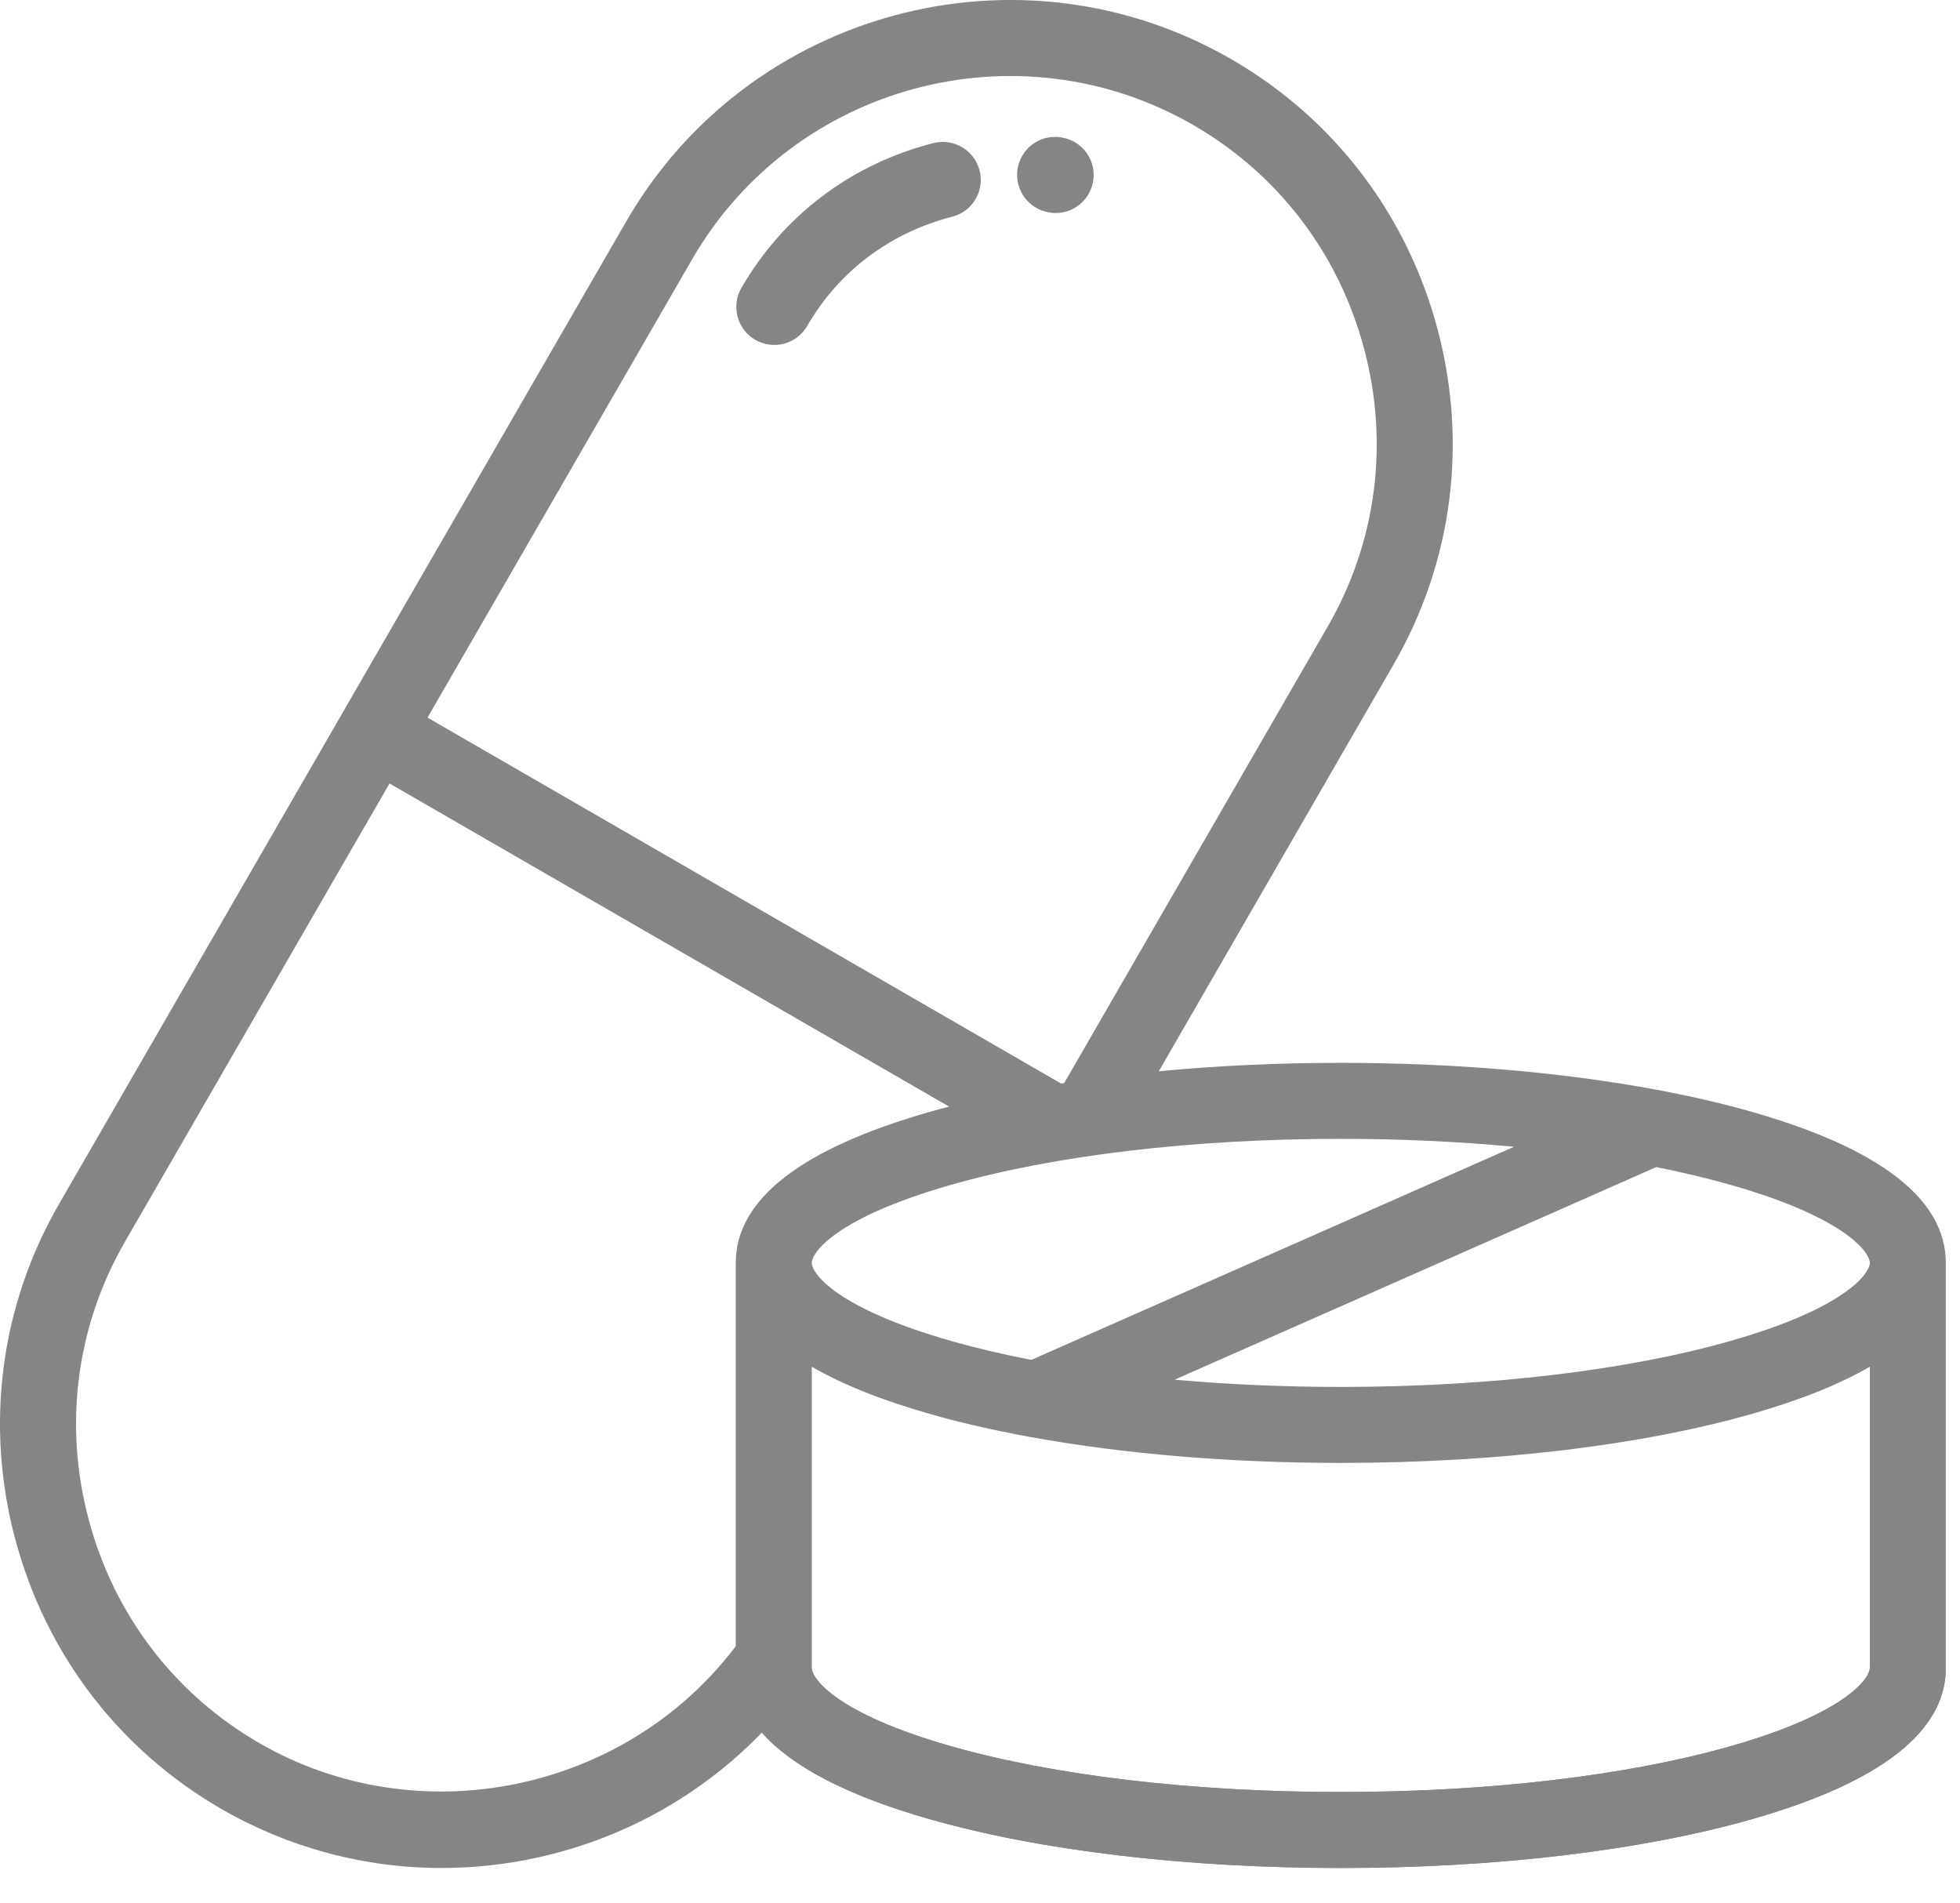
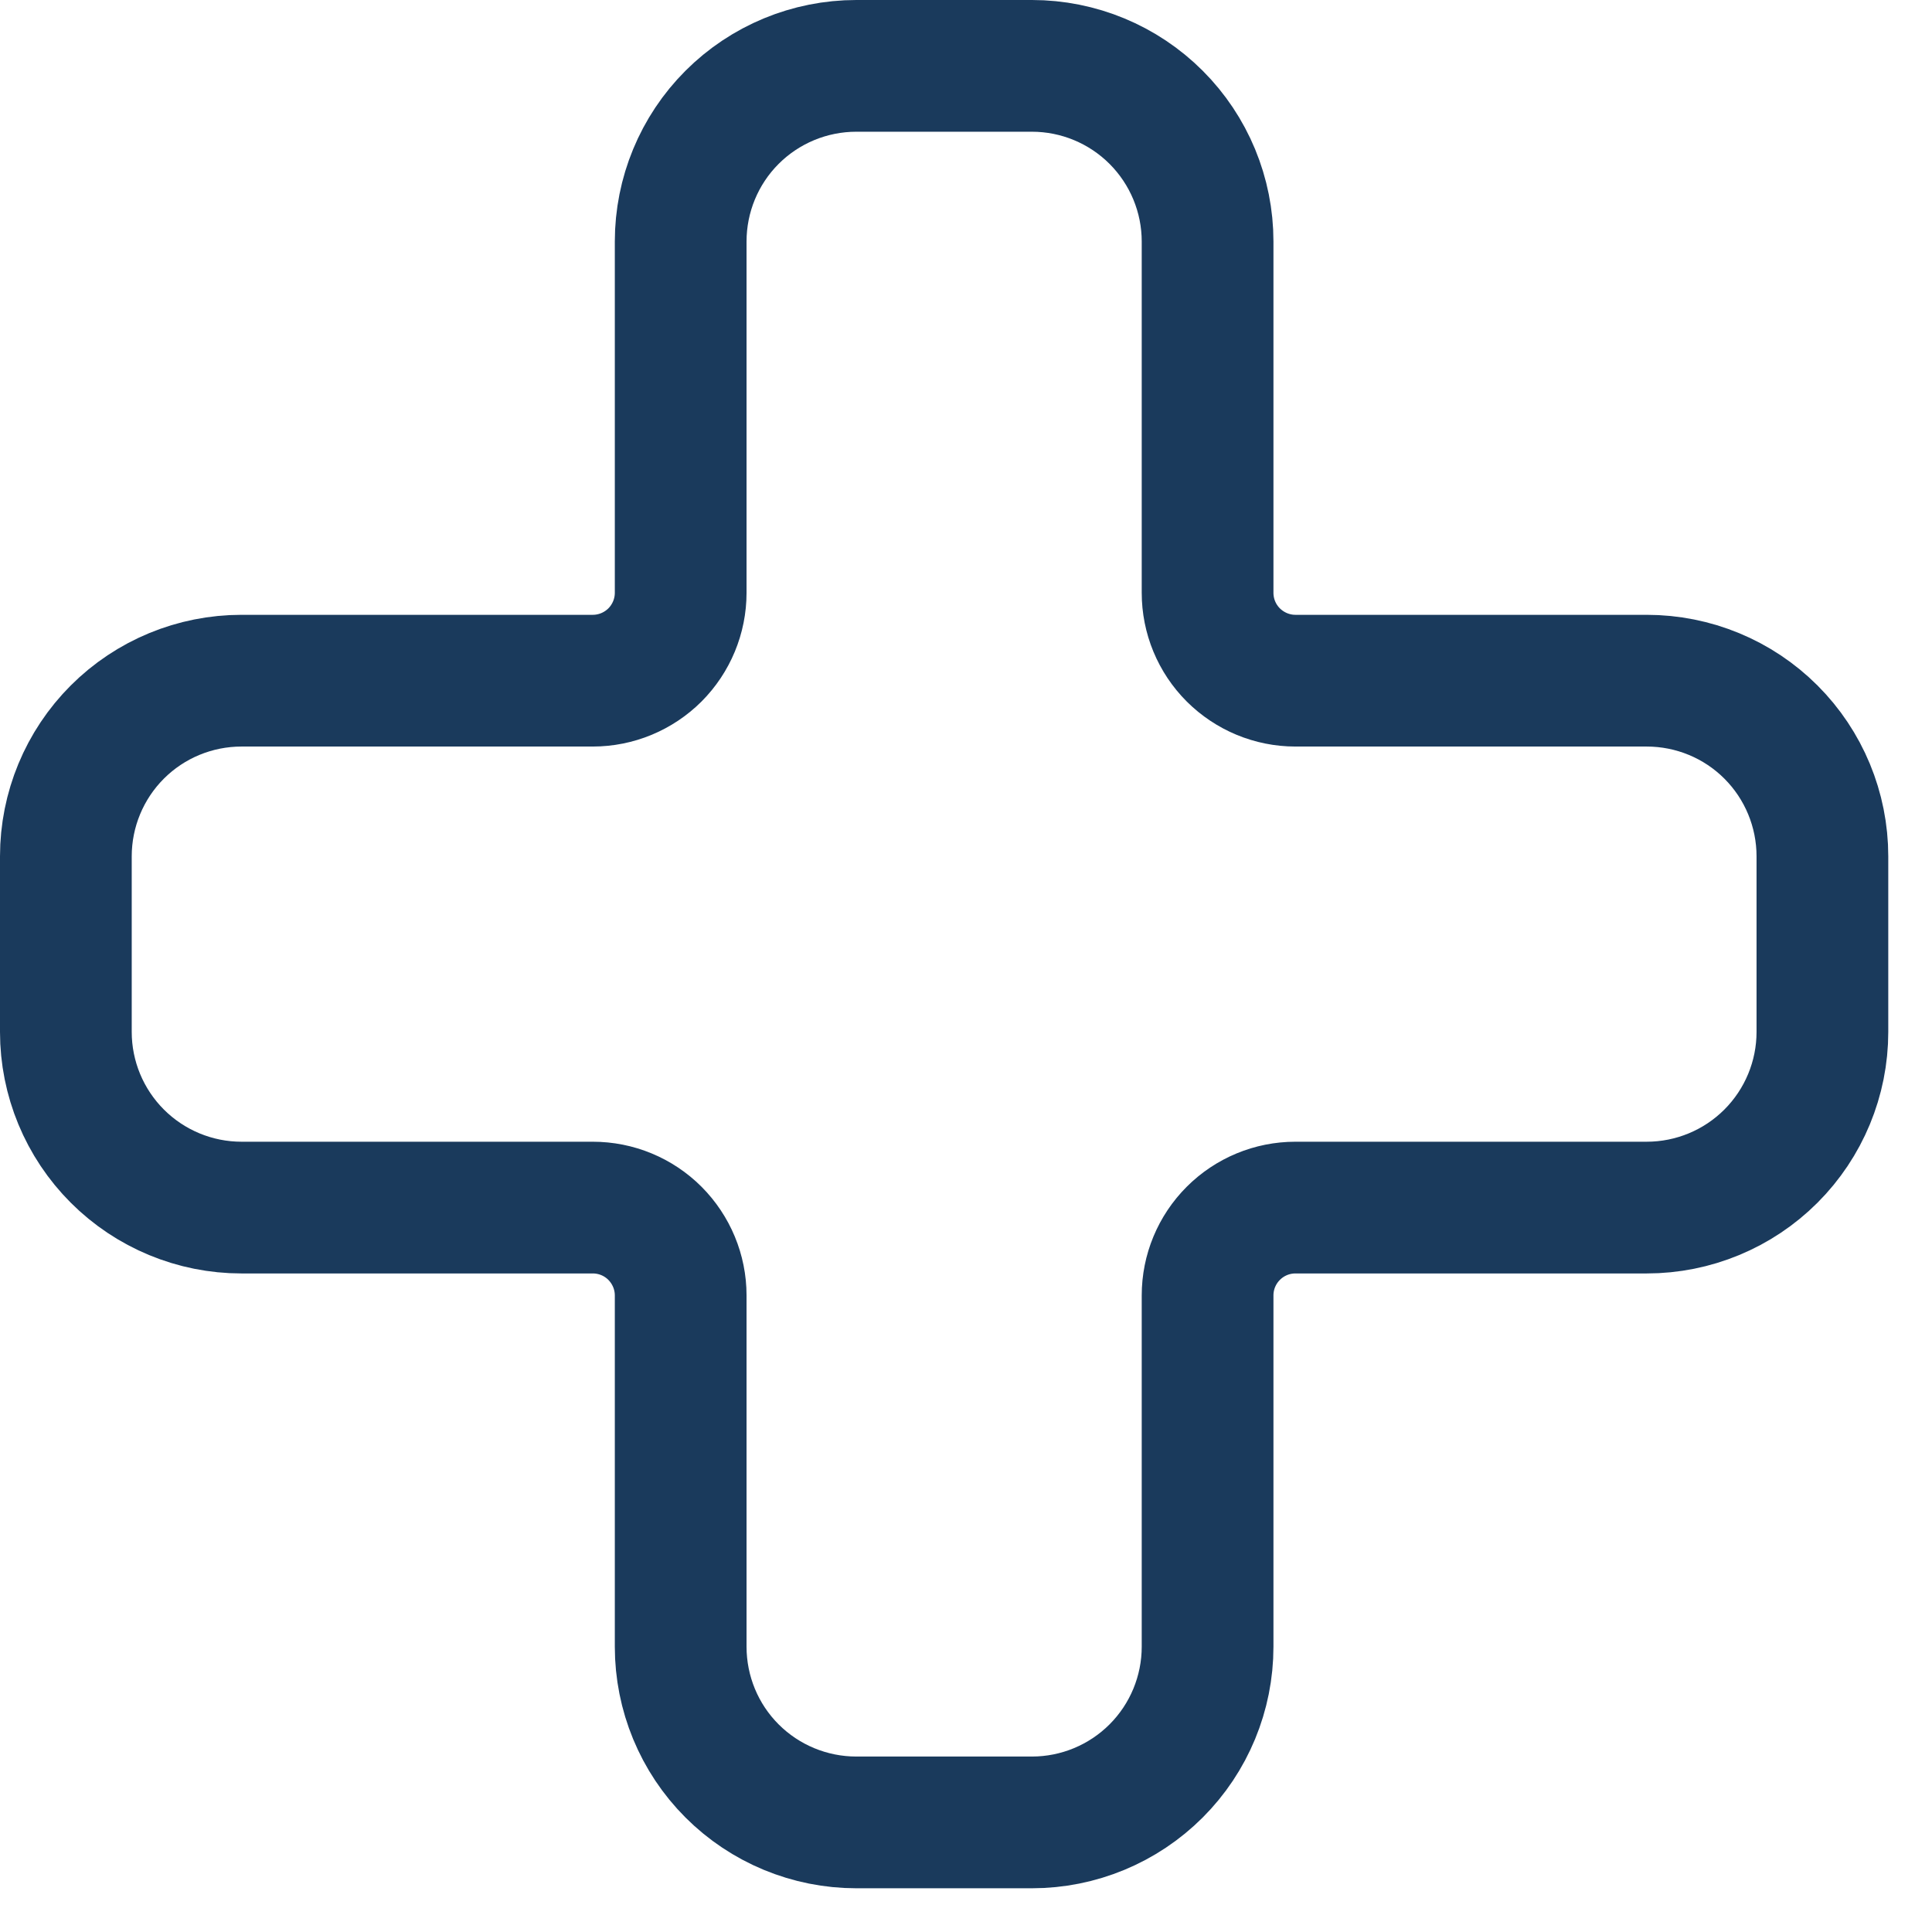
- <svg xmlns="http://www.w3.org/2000/svg" width="34" height="33" viewBox="0 0 34 33" fill="none">
-   <path d="M16.993 2.958C16.971 2.874 16.934 2.795 16.882 2.725C16.83 2.656 16.765 2.598 16.69 2.554C16.616 2.509 16.534 2.48 16.448 2.468C16.362 2.456 16.275 2.46 16.191 2.482C14.769 2.845 13.586 3.737 12.861 4.994C12.679 5.309 12.787 5.713 13.102 5.895C13.177 5.938 13.26 5.966 13.346 5.977C13.432 5.989 13.519 5.983 13.602 5.961C13.686 5.938 13.764 5.899 13.833 5.847C13.902 5.794 13.959 5.728 14.003 5.653C14.549 4.706 15.442 4.034 16.517 3.759C16.87 3.669 17.083 3.31 16.993 2.958ZM18.431 2.387C18.421 2.385 18.411 2.383 18.4 2.382C18.041 2.327 17.707 2.573 17.651 2.932C17.596 3.291 17.842 3.627 18.2 3.685C18.238 3.691 18.276 3.695 18.314 3.695C18.626 3.695 18.904 3.471 18.961 3.153C19.026 2.795 18.789 2.452 18.431 2.387Z" fill="#858585" />
-   <path d="M30.39 19.285C29.904 19.146 29.379 19.024 28.823 18.917C28.791 18.909 28.759 18.903 28.727 18.9C27.105 18.598 25.222 18.435 23.259 18.435C22.171 18.435 21.109 18.485 20.101 18.581L24.174 11.526C25.197 9.755 25.466 7.685 24.934 5.697C24.401 3.709 23.132 2.051 21.361 1.028C17.691 -1.091 12.982 0.171 10.863 3.841L5.946 12.357L5.945 12.359L5.944 12.361L1.027 20.878C0.004 22.649 -0.266 24.719 0.267 26.707C0.8 28.695 2.069 30.353 3.84 31.376C5.002 32.047 6.32 32.401 7.662 32.4C8.225 32.4 8.79 32.338 9.35 32.213C10.839 31.881 12.178 31.126 13.216 30.051C13.738 30.645 14.709 31.148 16.122 31.552C18.037 32.099 20.572 32.4 23.258 32.4C25.945 32.4 28.48 32.099 30.395 31.552C32.624 30.915 33.754 30.033 33.754 28.93V21.909L33.754 21.904C33.754 20.804 32.622 19.923 30.39 19.285ZM23.259 19.753C24.297 19.753 25.308 19.801 26.264 19.89L22.077 21.739L17.89 23.587C17.393 23.49 16.924 23.38 16.49 23.256C14.514 22.692 14.082 22.089 14.082 21.904C14.082 21.72 14.514 21.117 16.49 20.553C18.294 20.037 20.698 19.753 23.259 19.753ZM12.005 4.5C13.76 1.46 17.662 0.415 20.702 2.17C22.168 3.016 23.218 4.39 23.66 6.038C24.102 7.686 23.879 9.401 23.032 10.867L18.461 18.785C18.443 18.788 18.425 18.791 18.407 18.794L7.416 12.447L12.005 4.5ZM12.763 21.901L12.763 21.905V28.553C10.851 31.085 7.263 31.83 4.499 30.234C3.033 29.387 1.982 28.014 1.541 26.366C1.099 24.718 1.322 23.003 2.168 21.537L6.757 13.589L16.464 19.194C16.35 19.223 16.238 19.254 16.128 19.285C13.898 19.922 12.766 20.802 12.763 21.901ZM32.436 28.93C32.436 29.116 32.004 29.721 30.033 30.284C28.232 30.798 25.826 31.082 23.259 31.082C20.691 31.082 18.285 30.798 16.484 30.284C14.513 29.721 14.082 29.116 14.082 28.93V23.705C14.608 24.011 15.29 24.285 16.128 24.524C16.645 24.672 17.208 24.801 17.806 24.912C17.835 24.919 17.864 24.925 17.894 24.928C19.492 25.218 21.337 25.374 23.259 25.374C25.938 25.374 28.471 25.072 30.39 24.524C31.227 24.285 31.91 24.011 32.436 23.705V28.93ZM32.436 21.905V21.906C32.433 22.093 31.997 22.694 30.027 23.256C28.223 23.772 25.819 24.056 23.259 24.056C22.266 24.056 21.297 24.013 20.377 23.93L28.731 20.243C29.189 20.335 29.624 20.438 30.027 20.553C32 21.116 32.434 21.718 32.436 21.904L32.436 21.905Z" fill="#858585" />
-   <path d="M13.216 30.051C13.738 30.645 14.709 31.148 16.122 31.552C18.037 32.099 20.571 32.4 23.258 32.4C25.945 32.4 28.48 32.099 30.395 31.552C32.623 30.915 33.754 30.033 33.754 28.931L32.435 28.931C32.435 29.116 32.004 29.721 30.033 30.284C28.232 30.799 25.826 31.082 23.258 31.082C20.691 31.082 18.285 30.799 16.484 30.284C14.513 29.721 14.081 29.116 14.081 28.931L13.216 30.051Z" fill="#858585" />
+ <svg xmlns="http://www.w3.org/2000/svg" width="22" height="22" viewBox="0 0 22 22" fill="none">
+   <path d="M1.336 8.336C1.711 7.961 2.22 7.751 2.75 7.751H6.75C7.016 7.751 7.27 7.645 7.458 7.458C7.645 7.27 7.751 7.016 7.751 6.75V2.75C7.751 2.22 7.961 1.711 8.336 1.336C8.711 0.961 9.22 0.75 9.751 0.75H11.751C12.281 0.75 12.79 0.961 13.165 1.336C13.54 1.711 13.751 2.22 13.751 2.75V6.75C13.751 7.016 13.856 7.27 14.044 7.458C14.232 7.645 14.486 7.751 14.751 7.751H18.751C19.282 7.751 19.791 7.961 20.166 8.336C20.541 8.711 20.752 9.22 20.752 9.751V11.751C20.752 12.281 20.541 12.79 20.166 13.165C19.791 13.54 19.282 13.751 18.751 13.751H14.751C14.486 13.751 14.232 13.856 14.044 14.044C13.856 14.232 13.751 14.486 13.751 14.751V18.751C13.751 19.282 13.54 19.791 13.165 20.166C12.79 20.541 12.281 20.752 11.751 20.752H9.751C9.22 20.752 8.711 20.541 8.336 20.166C7.961 19.791 7.751 19.282 7.751 18.751V14.751C7.751 14.486 7.645 14.232 7.458 14.044C7.27 13.856 7.016 13.751 6.75 13.751H2.75C2.22 13.751 1.711 13.54 1.336 13.165C0.961 12.79 0.75 12.281 0.75 11.751V9.751C0.75 9.22 0.961 8.711 1.336 8.336Z" stroke="#1A3A5C" stroke-width="1.5" stroke-linecap="round" />
</svg>
